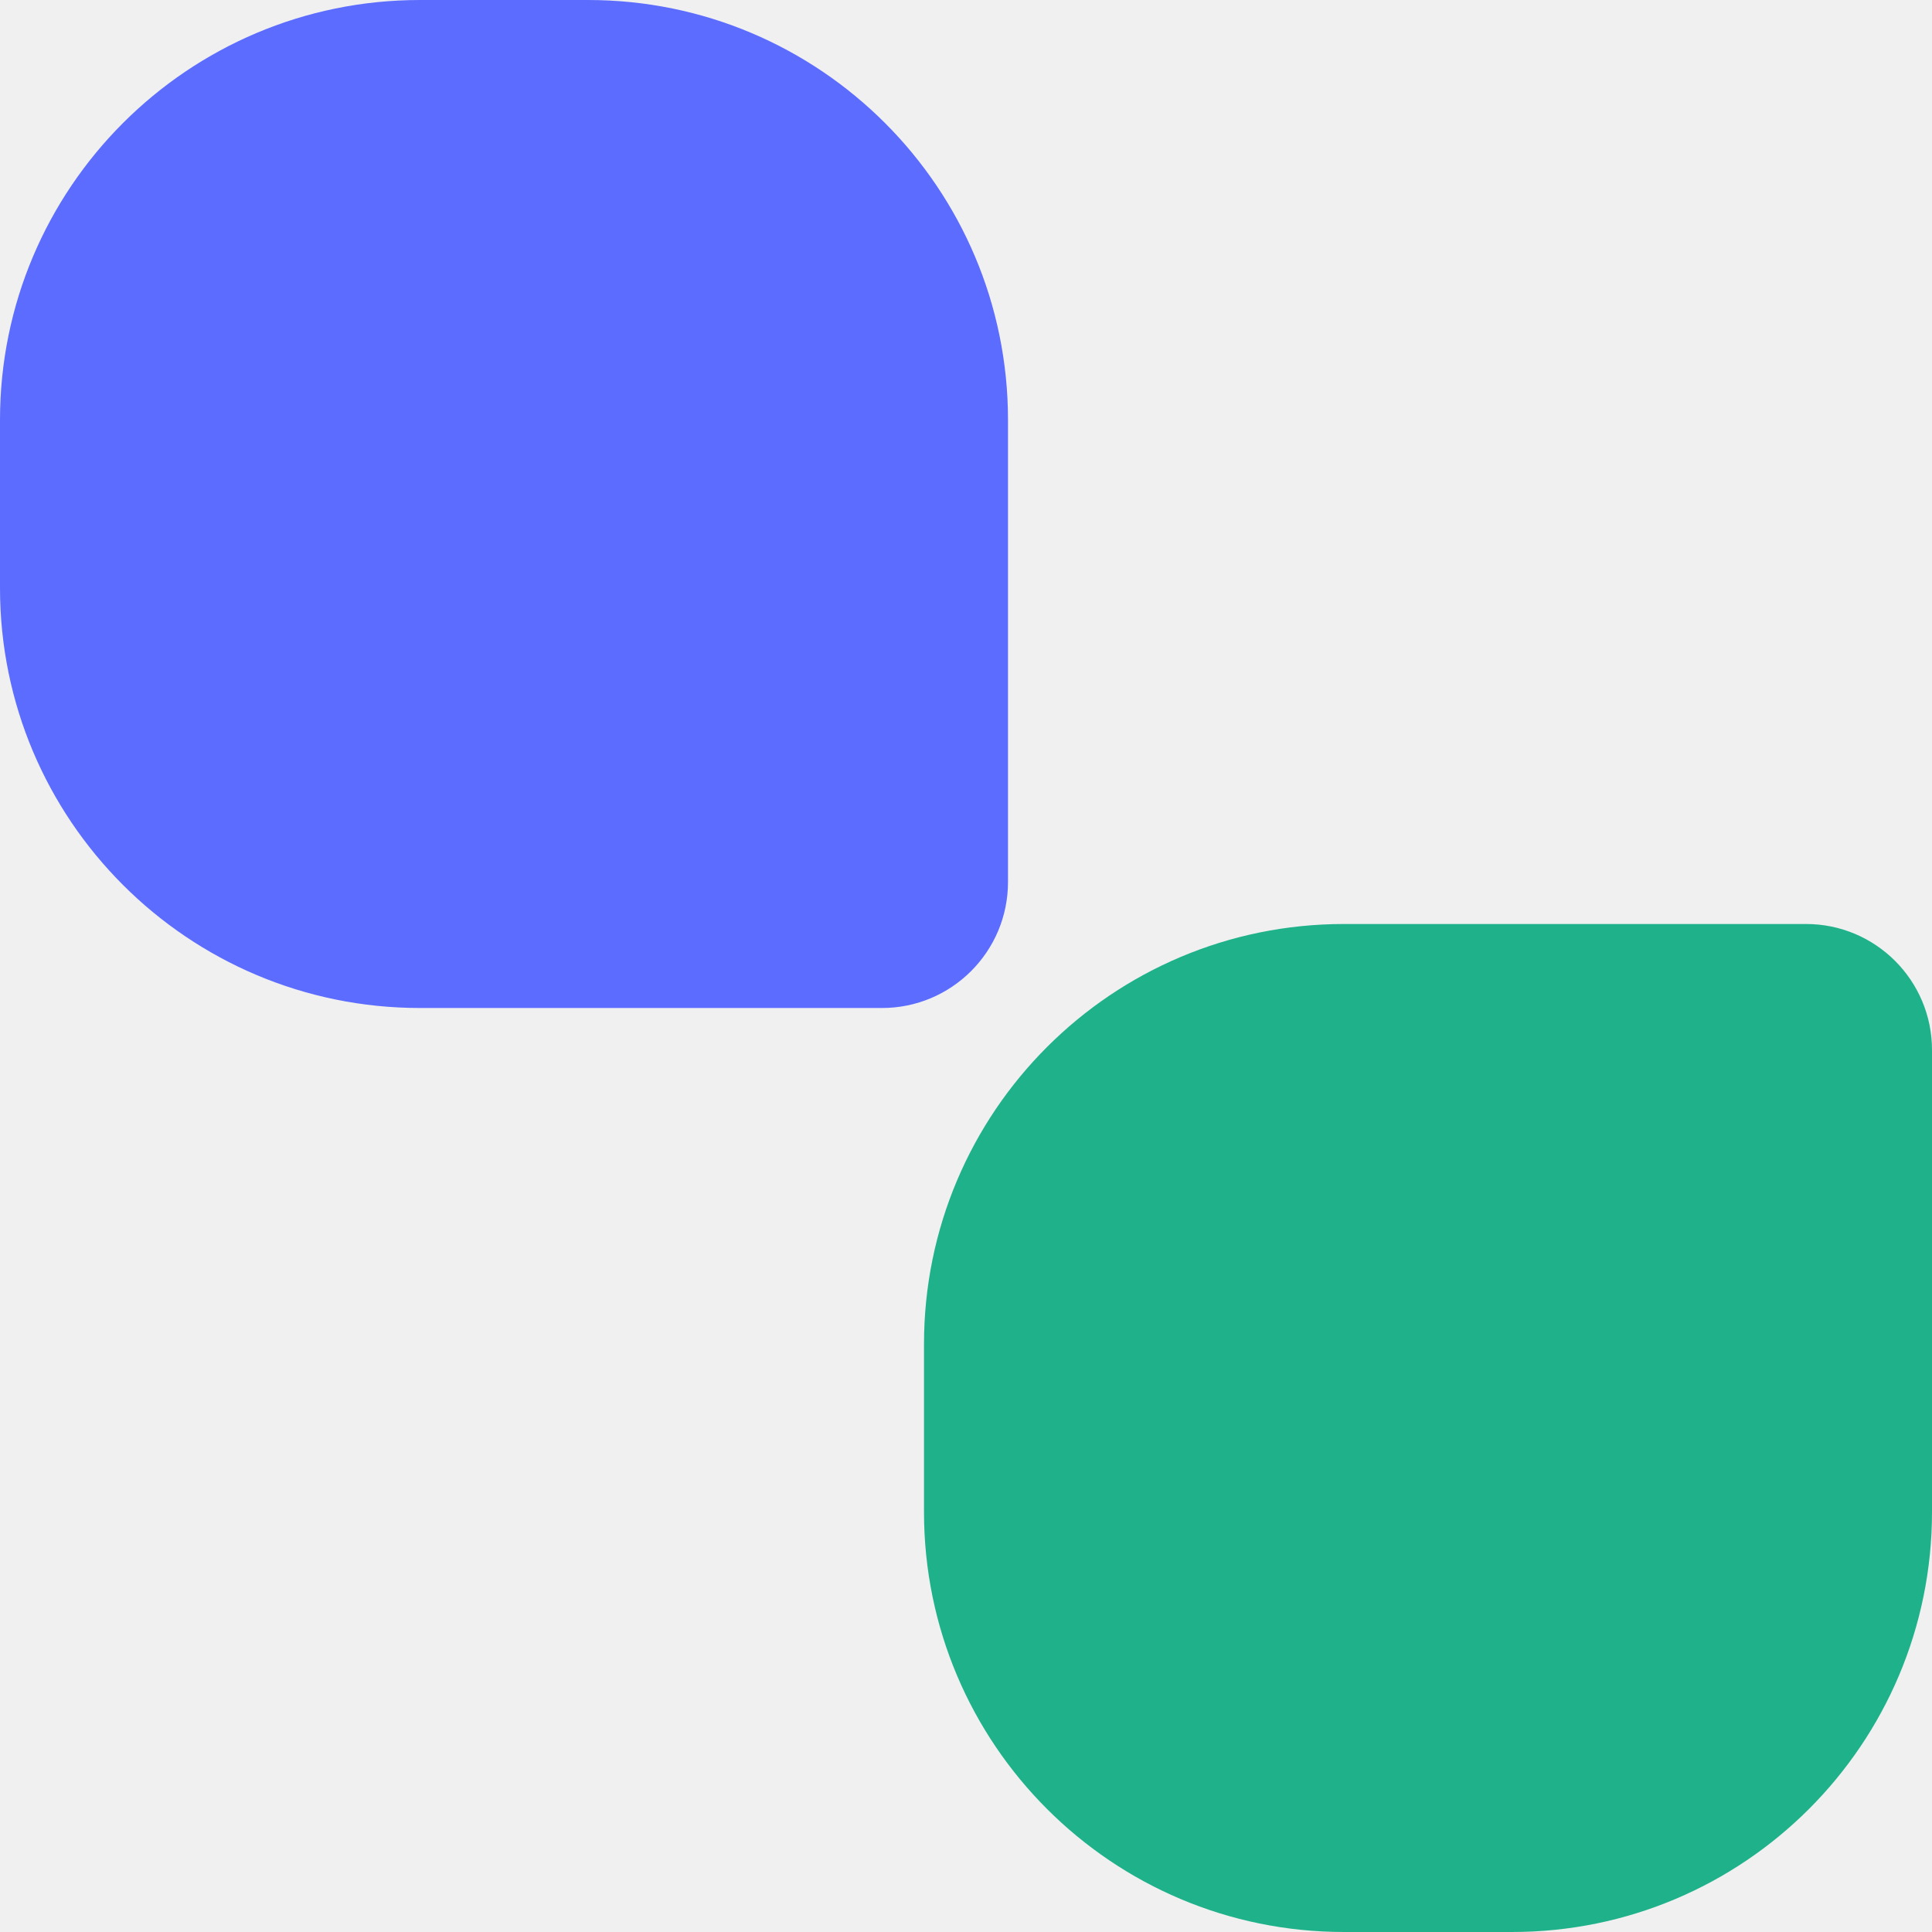
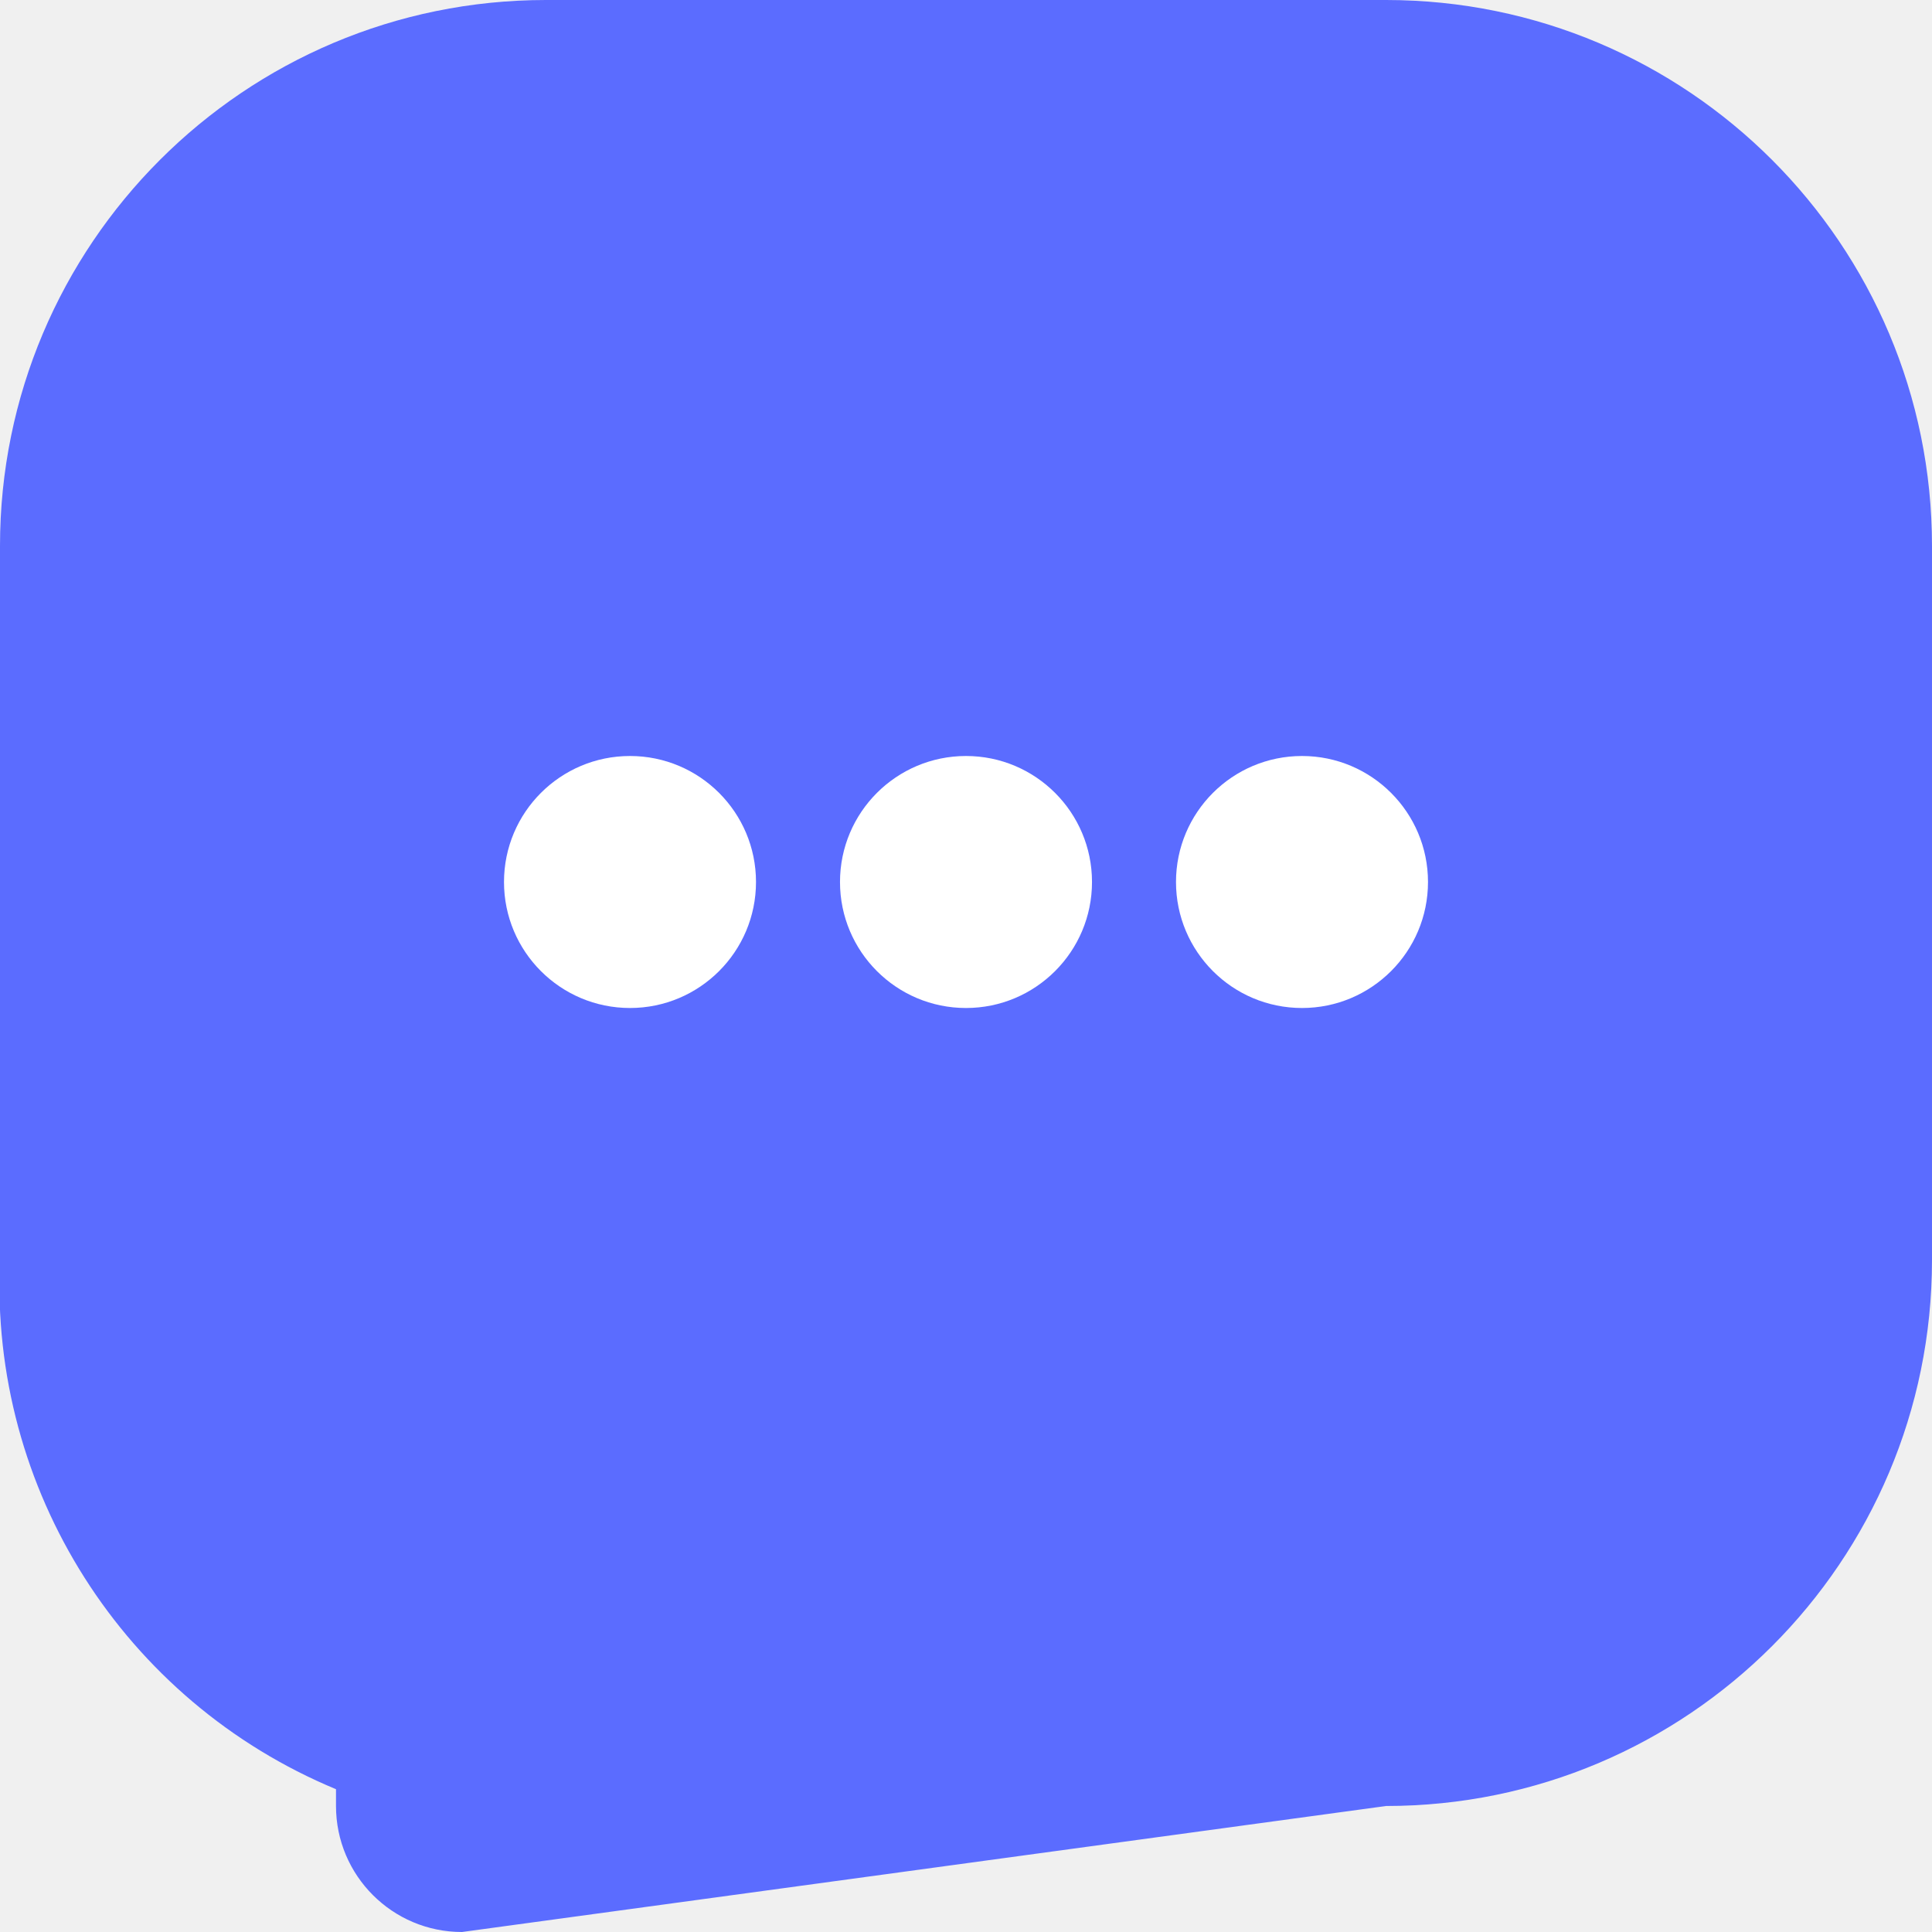
<svg xmlns="http://www.w3.org/2000/svg" viewBox="0 0 46 46" width="46" height="46">
-   <path d="M10,0 L14,0 A10,10 0 0 1 24,10 L24,21 A3,3 0 0 1 21,24 L10,24 A10,10 0 0 1 0,14 L0,10 A10,10 0 0 1 10,0 Z" fill="#5B6CFF" />
-   <path d="M32,22 L43,22 A3,3 0 0 1 46,25 L46,36 A10,10 0 0 1 36,46 L32,46 A10,10 0 0 1 22,36 L22,32 A10,10 0 0 1 32,22 Z" fill="#1FB28A" />
+   <path d="M13,0 H33 A13,13 0 0 1 46,13 V30 A13,13 0 0 1 33,43 L11,46 A3,3 0 0 1 8,43 L8,42.6 A13,13 0 0 1 0,30 V13 A13,13 0 0 1 13,0 Z" fill="#5B6CFF" />
+   <circle cx="15" cy="21" r="3" fill="#ffffff" />
+   <circle cx="23" cy="21" r="3" fill="#ffffff" />
+   <circle cx="31" cy="21" r="3" fill="#ffffff" />
</svg>
